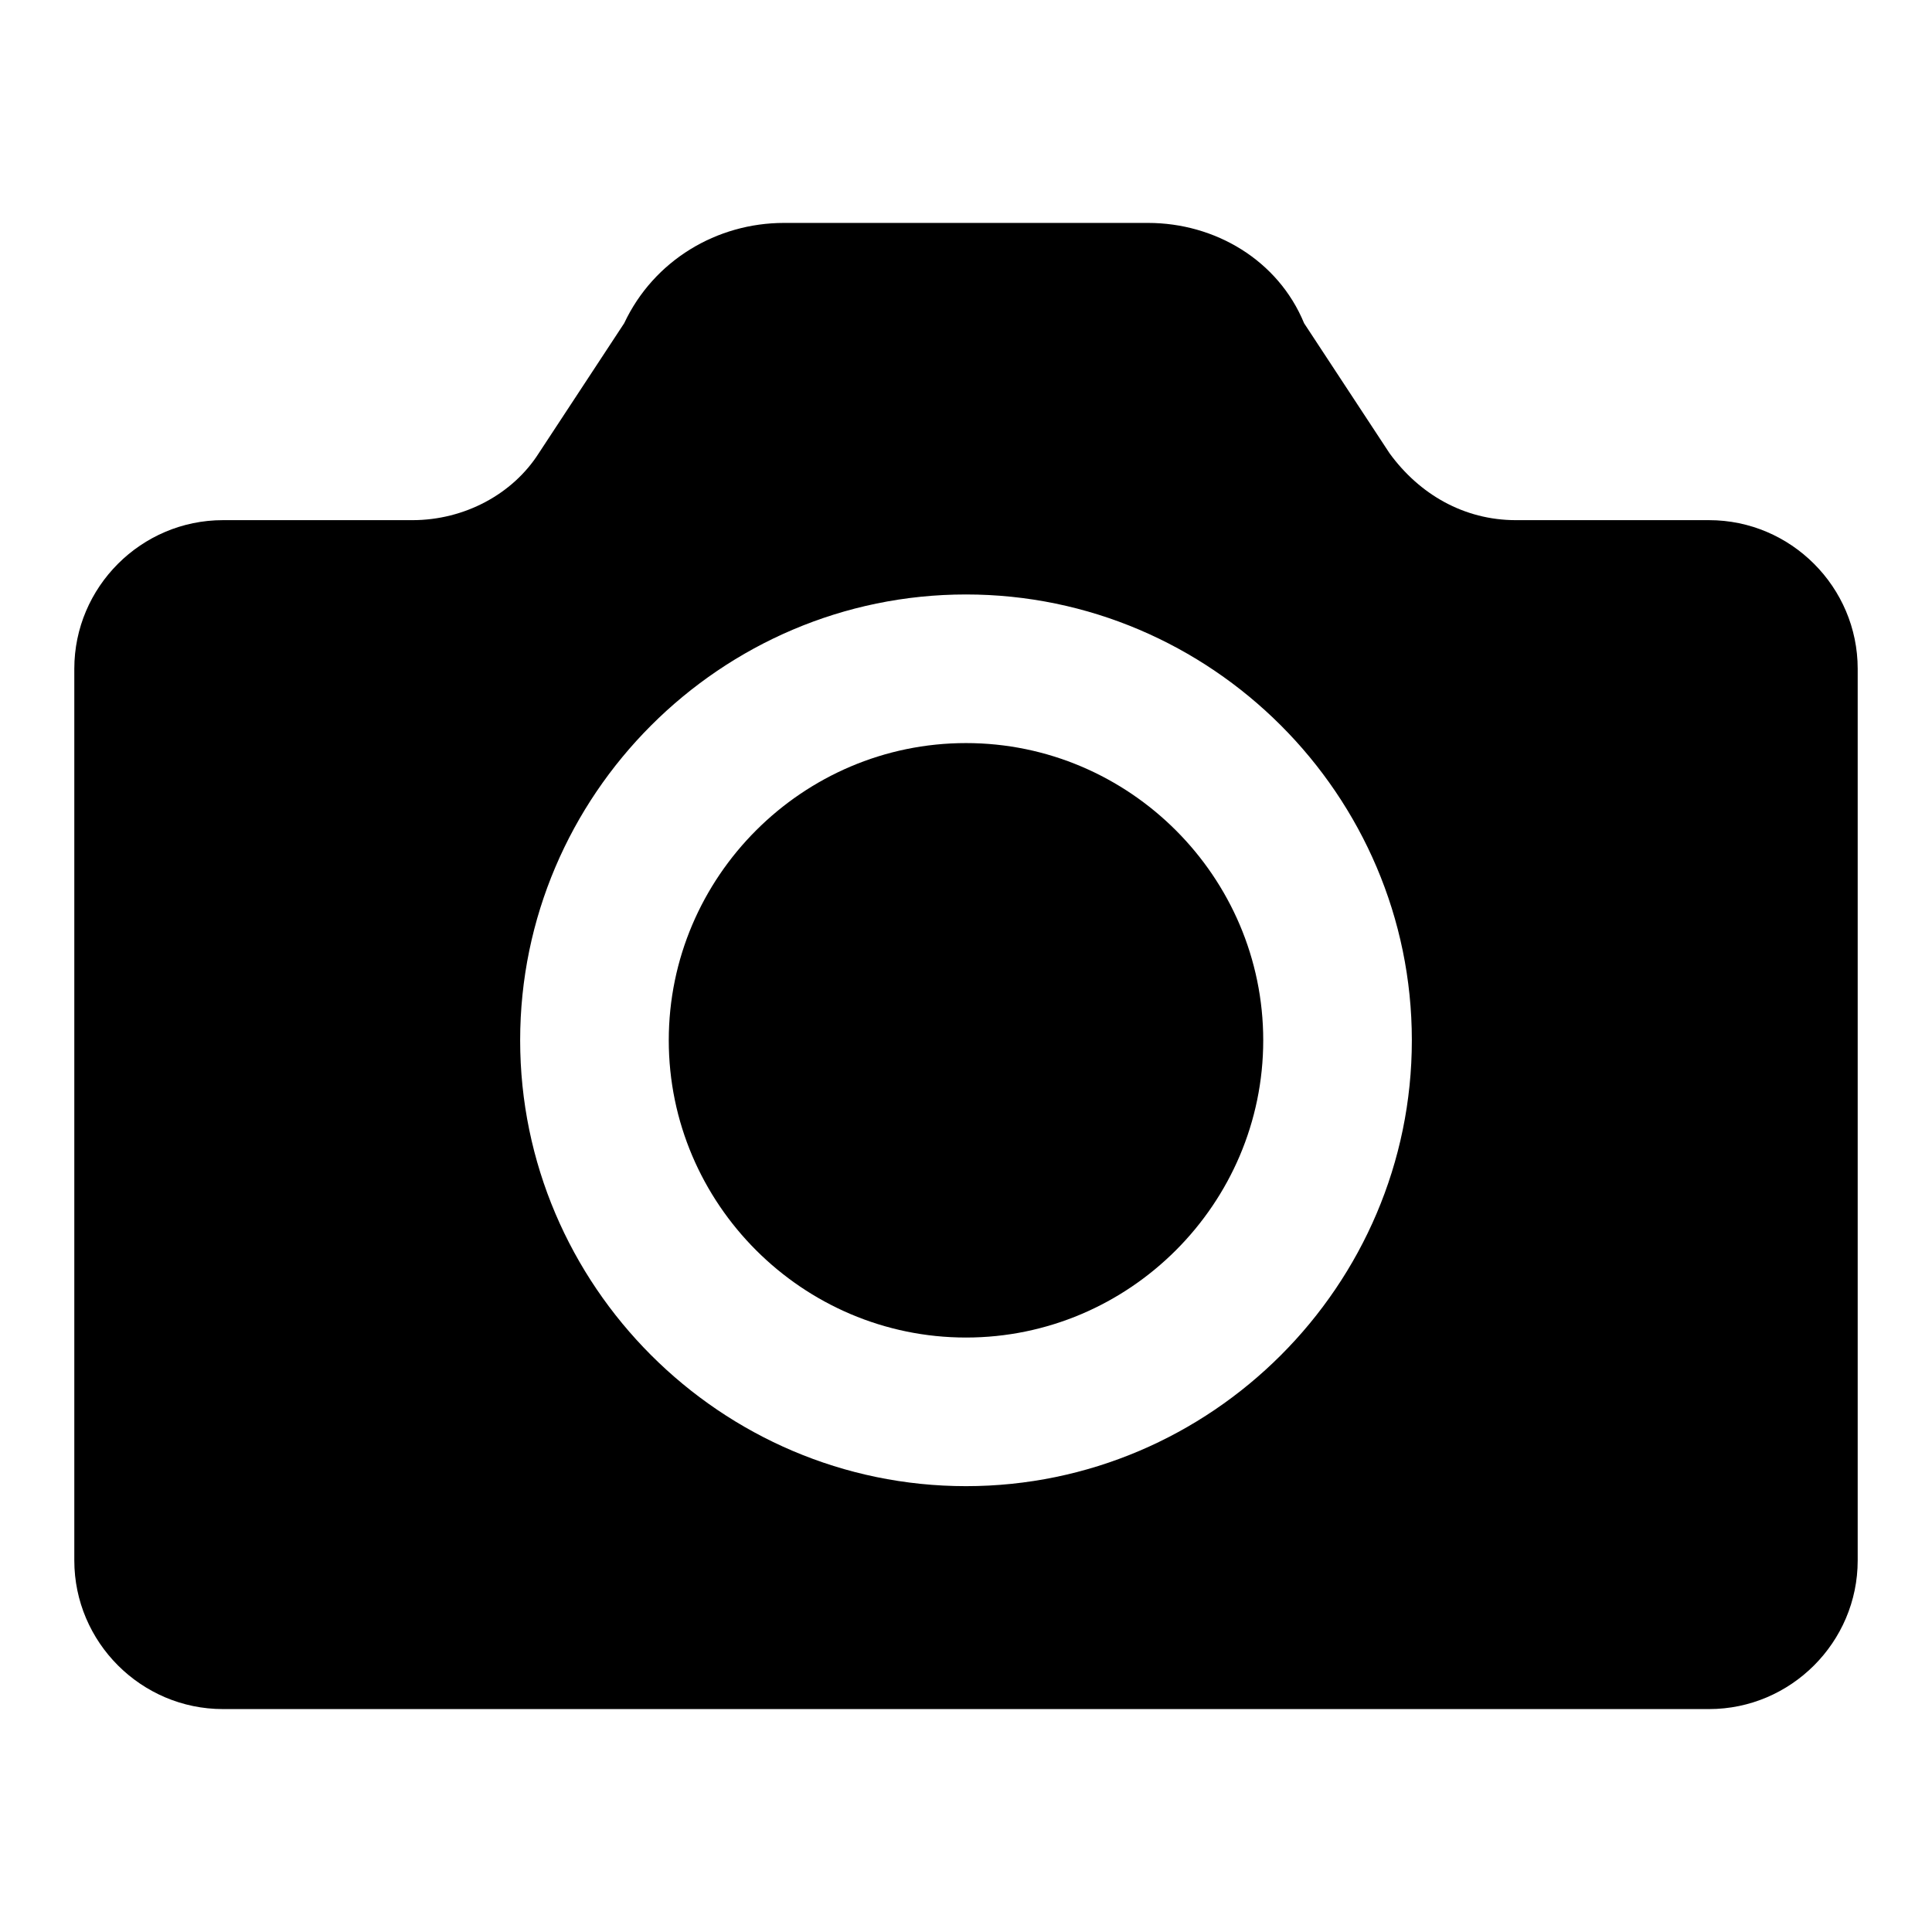
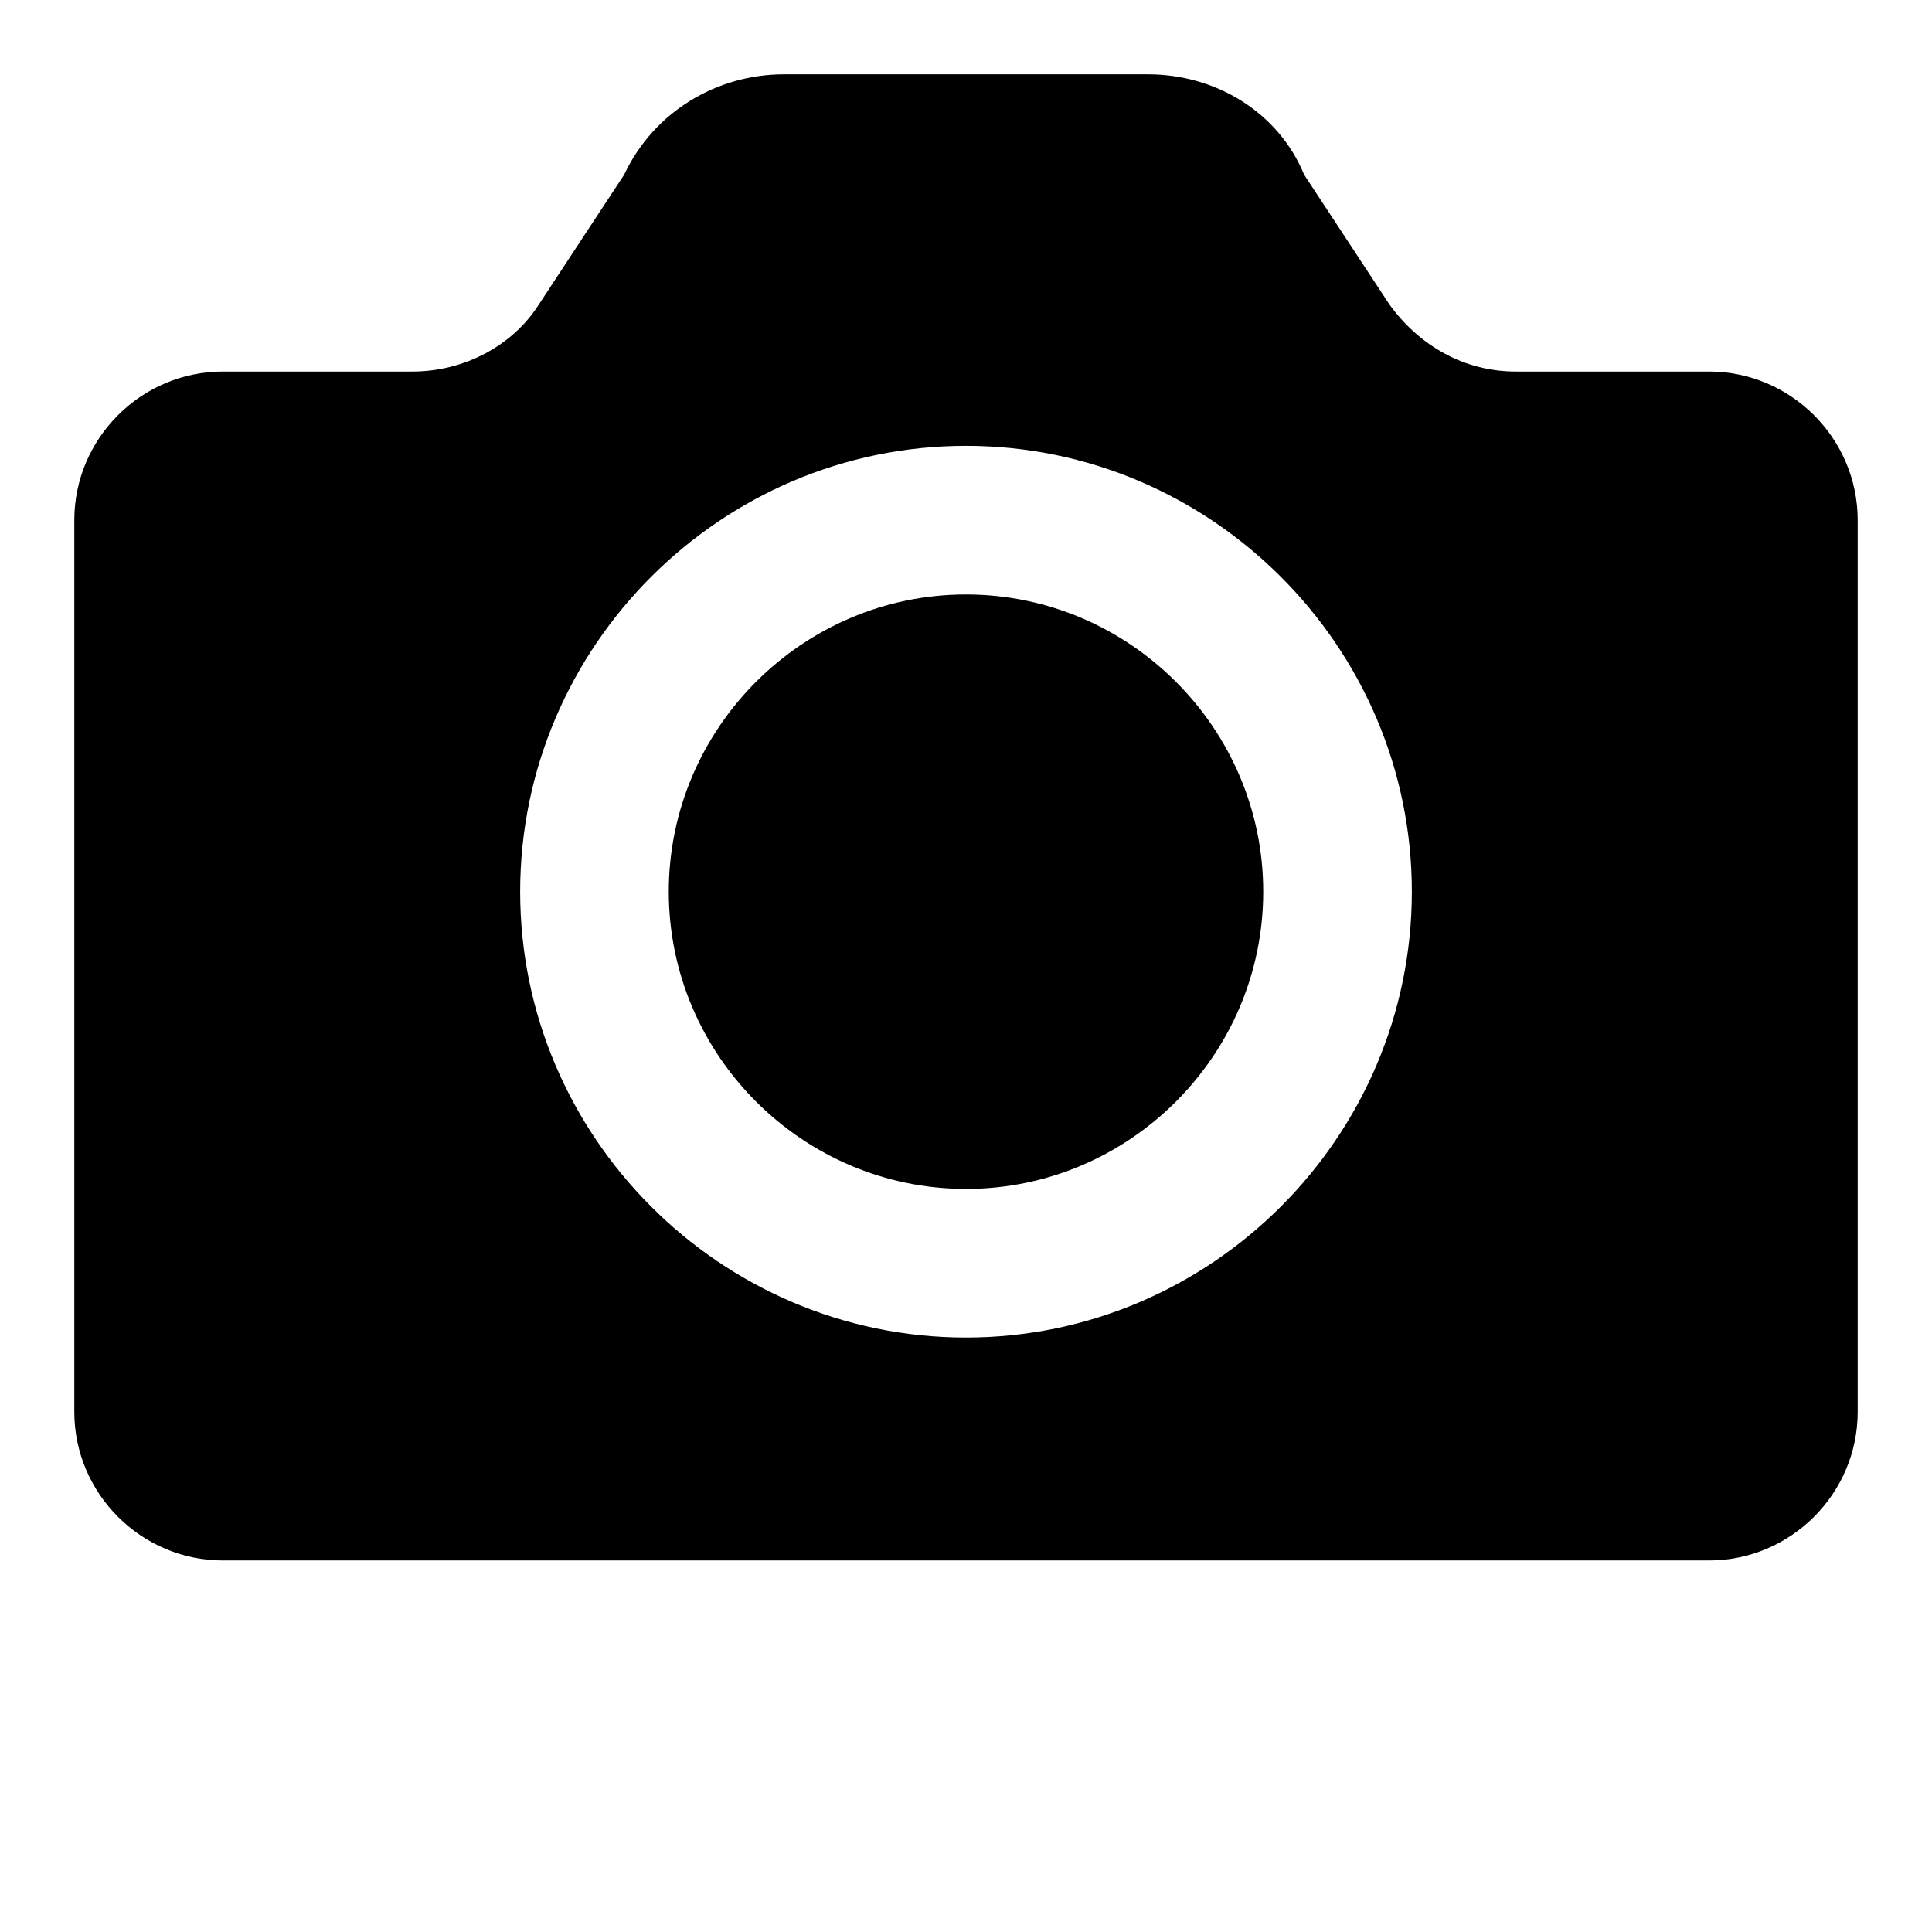
- <svg xmlns="http://www.w3.org/2000/svg" x="0px" y="0px" width="52px" height="52px" viewBox="0 0 52 52" enable-background="new 0 0 52 52" xml:space="preserve">
+ <svg xmlns="http://www.w3.org/2000/svg" x="0px" y="0px" width="52px" height="52px" viewBox="0 4 52 52" enable-background="new 0 0 52 52" xml:space="preserve">
  <g>
    <path d="M26,20c-4.4,0-8,3.6-8,8s3.6,8,8,8s8-3.6,8-8S30.4,20,26,20z" />
    <path d="M46,14h-5.2c-1.4,0-2.6-0.7-3.4-1.8l-2.3-3.5C34.4,7,32.7,6,30.9,6h-9.8c-1.8,0-3.5,1-4.3,2.7l-2.3,3.5   c-0.7,1.1-2,1.8-3.4,1.8H6c-2.2,0-4,1.8-4,4v24c0,2.2,1.8,4,4,4h40c2.2,0,4-1.8,4-4V18C50,15.8,48.2,14,46,14z M26,40   c-6.6,0-12-5.4-12-12s5.4-12,12-12s12,5.4,12,12S32.6,40,26,40z" />
  </g>
</svg>
